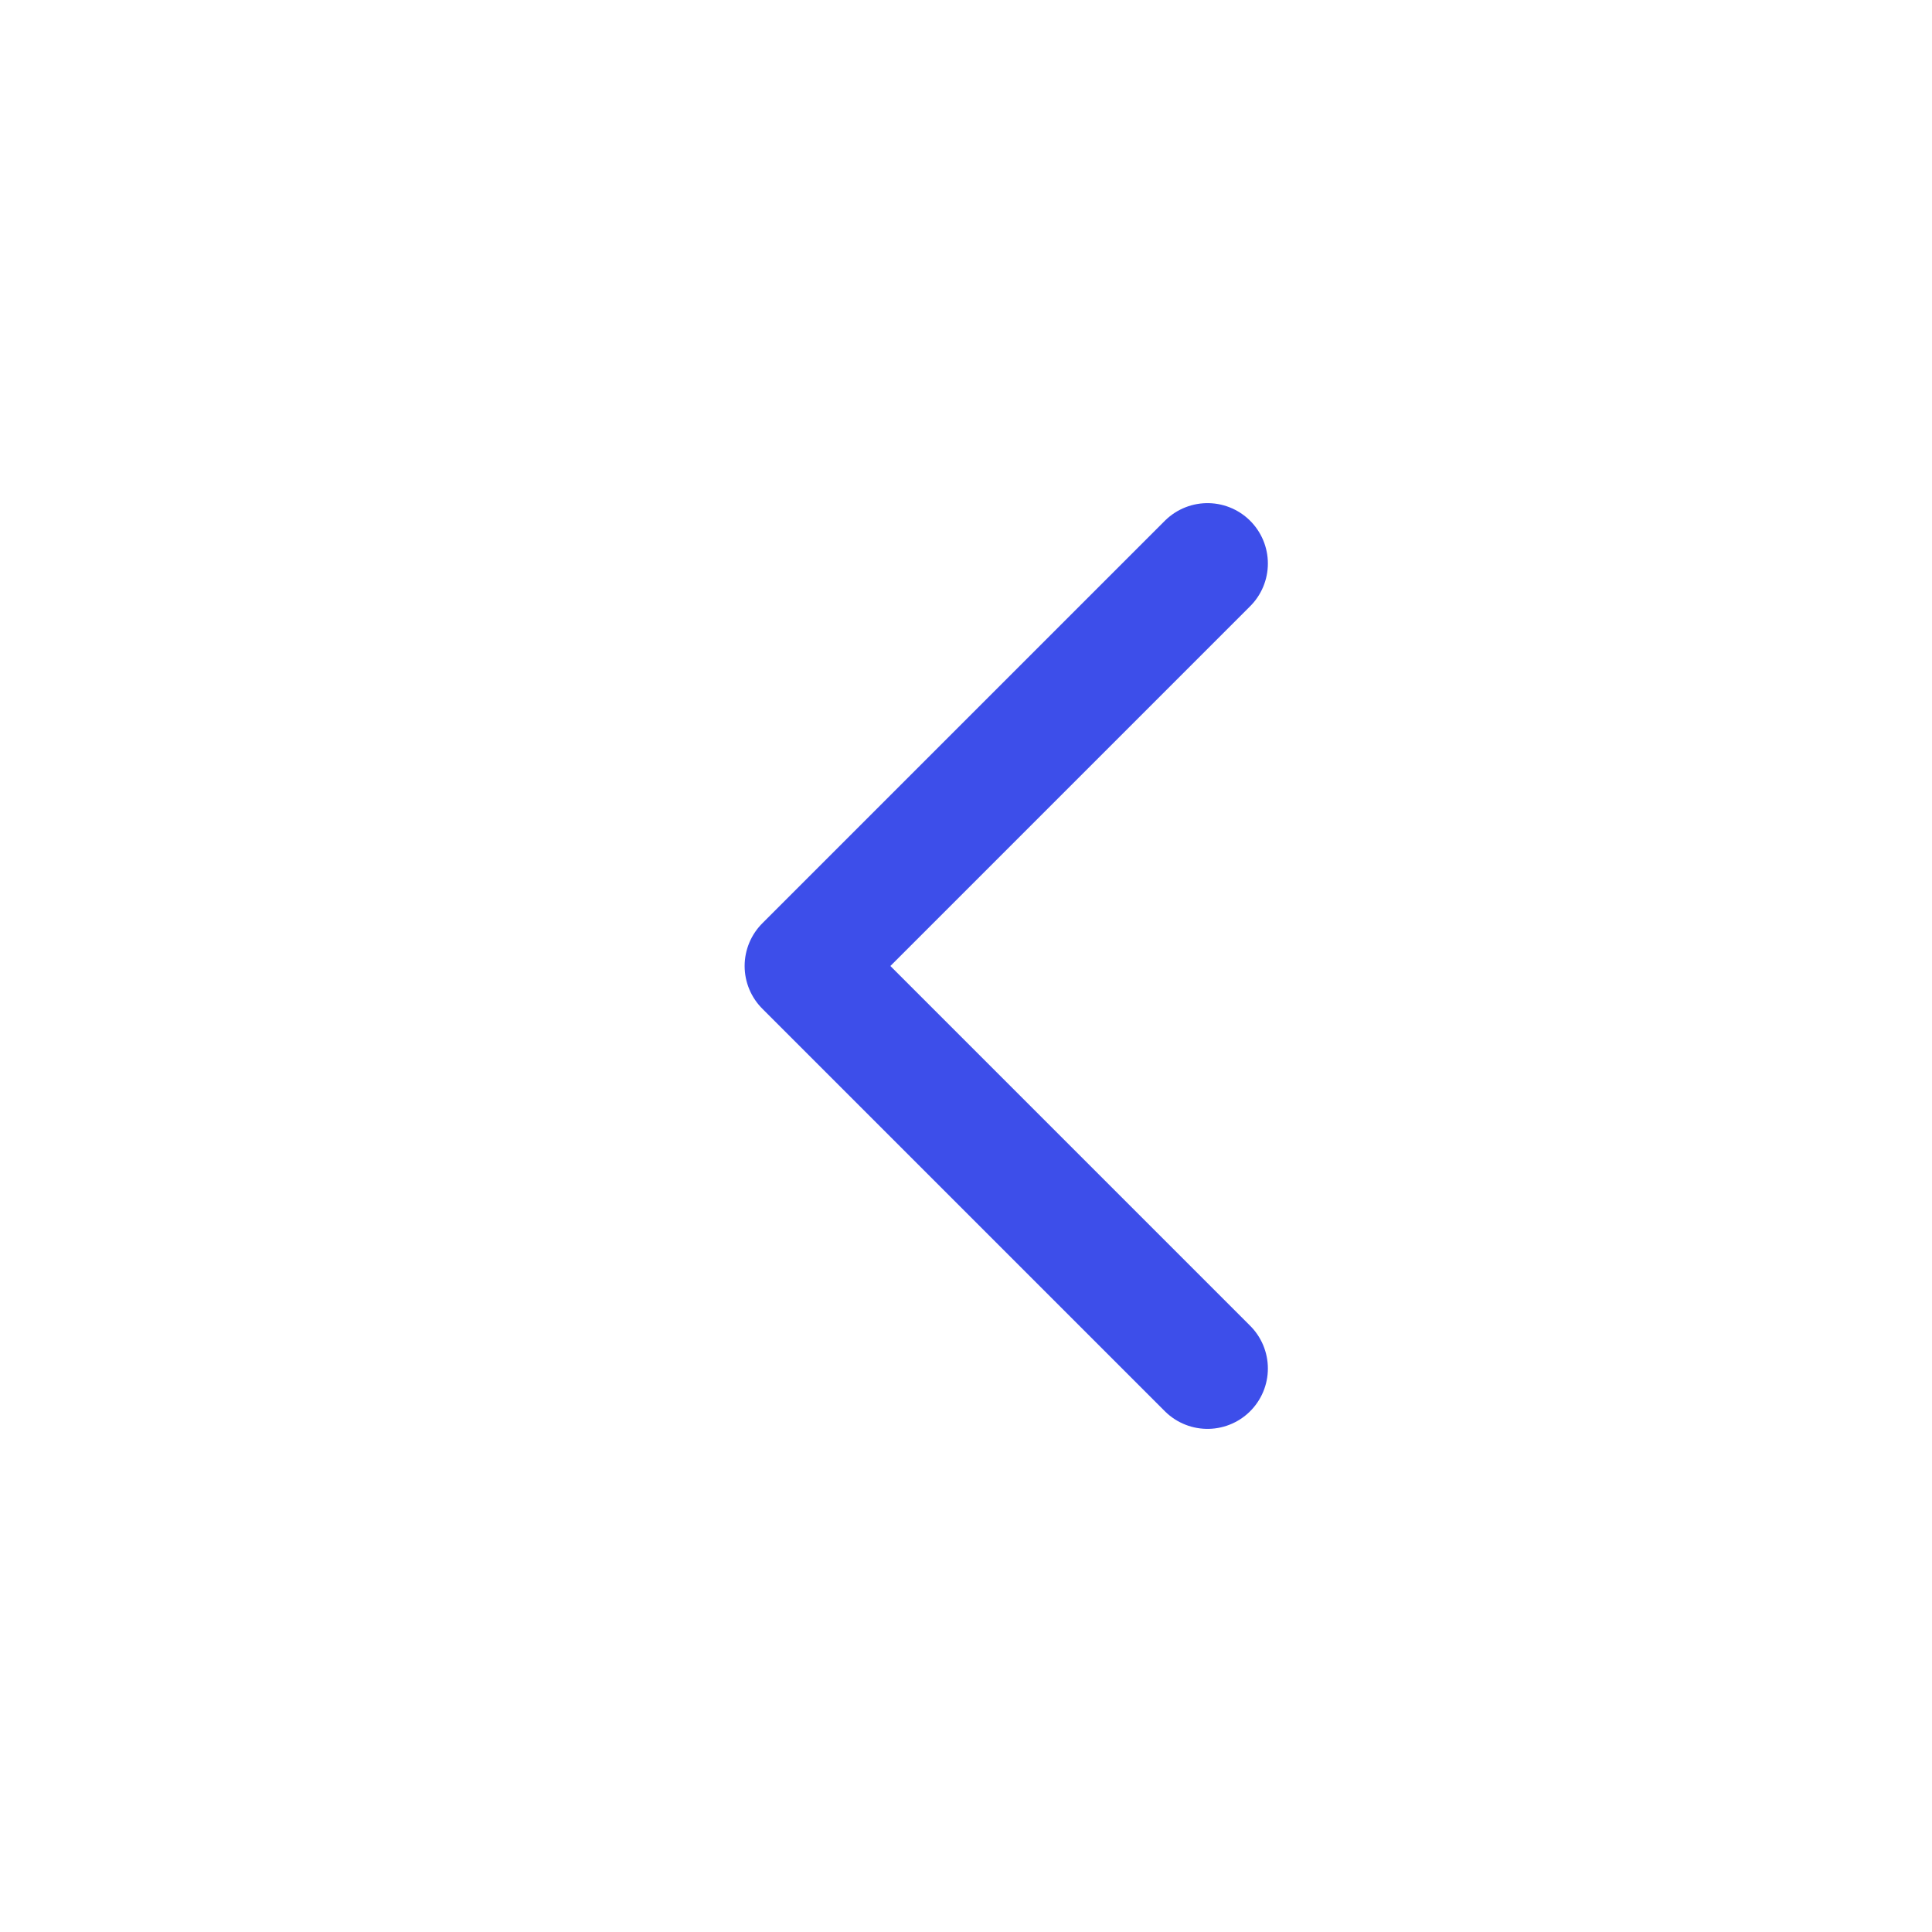
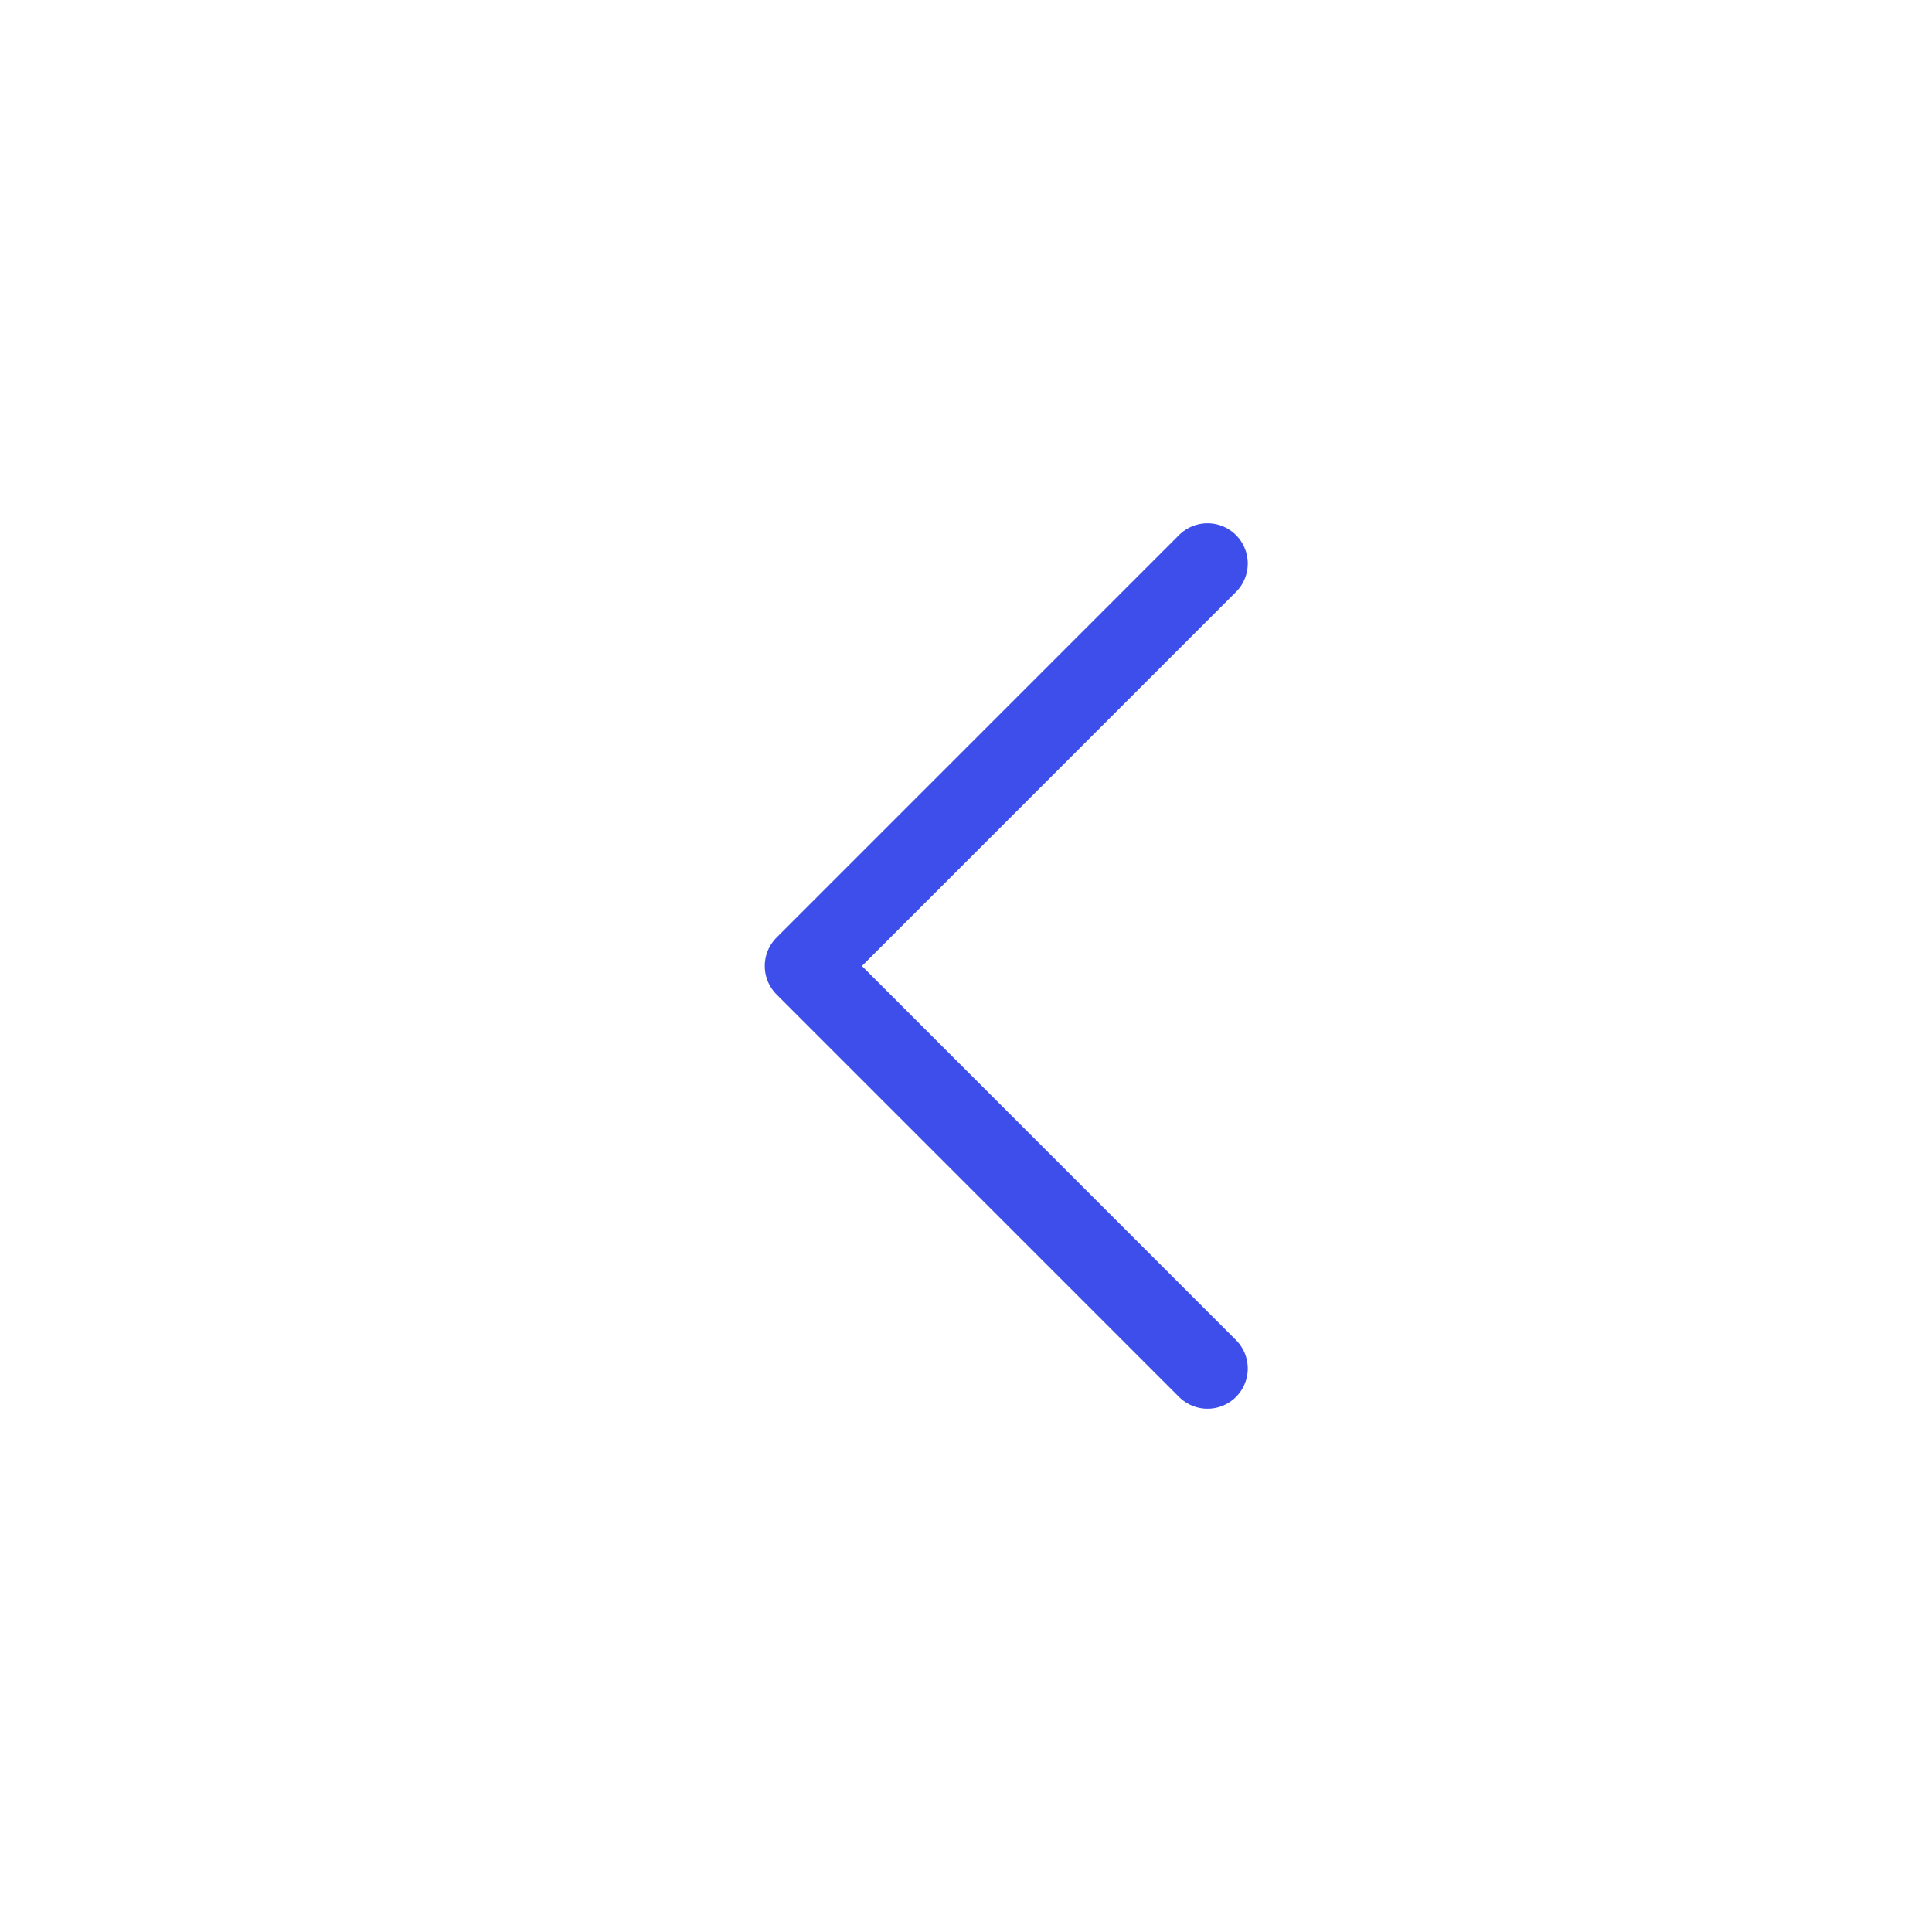
<svg xmlns="http://www.w3.org/2000/svg" width="24" height="24" viewBox="0 0 24 24" fill="none">
-   <path d="M15 7L10 12L15 17" stroke="#3D4EEA" stroke-width="1.5" stroke-linecap="round" stroke-linejoin="round" />
+   <path d="M15 7L10 12L15 17" stroke="#3D4EEA" strokeWidth="1.5" stroke-linecap="round" stroke-linejoin="round" />
</svg>
